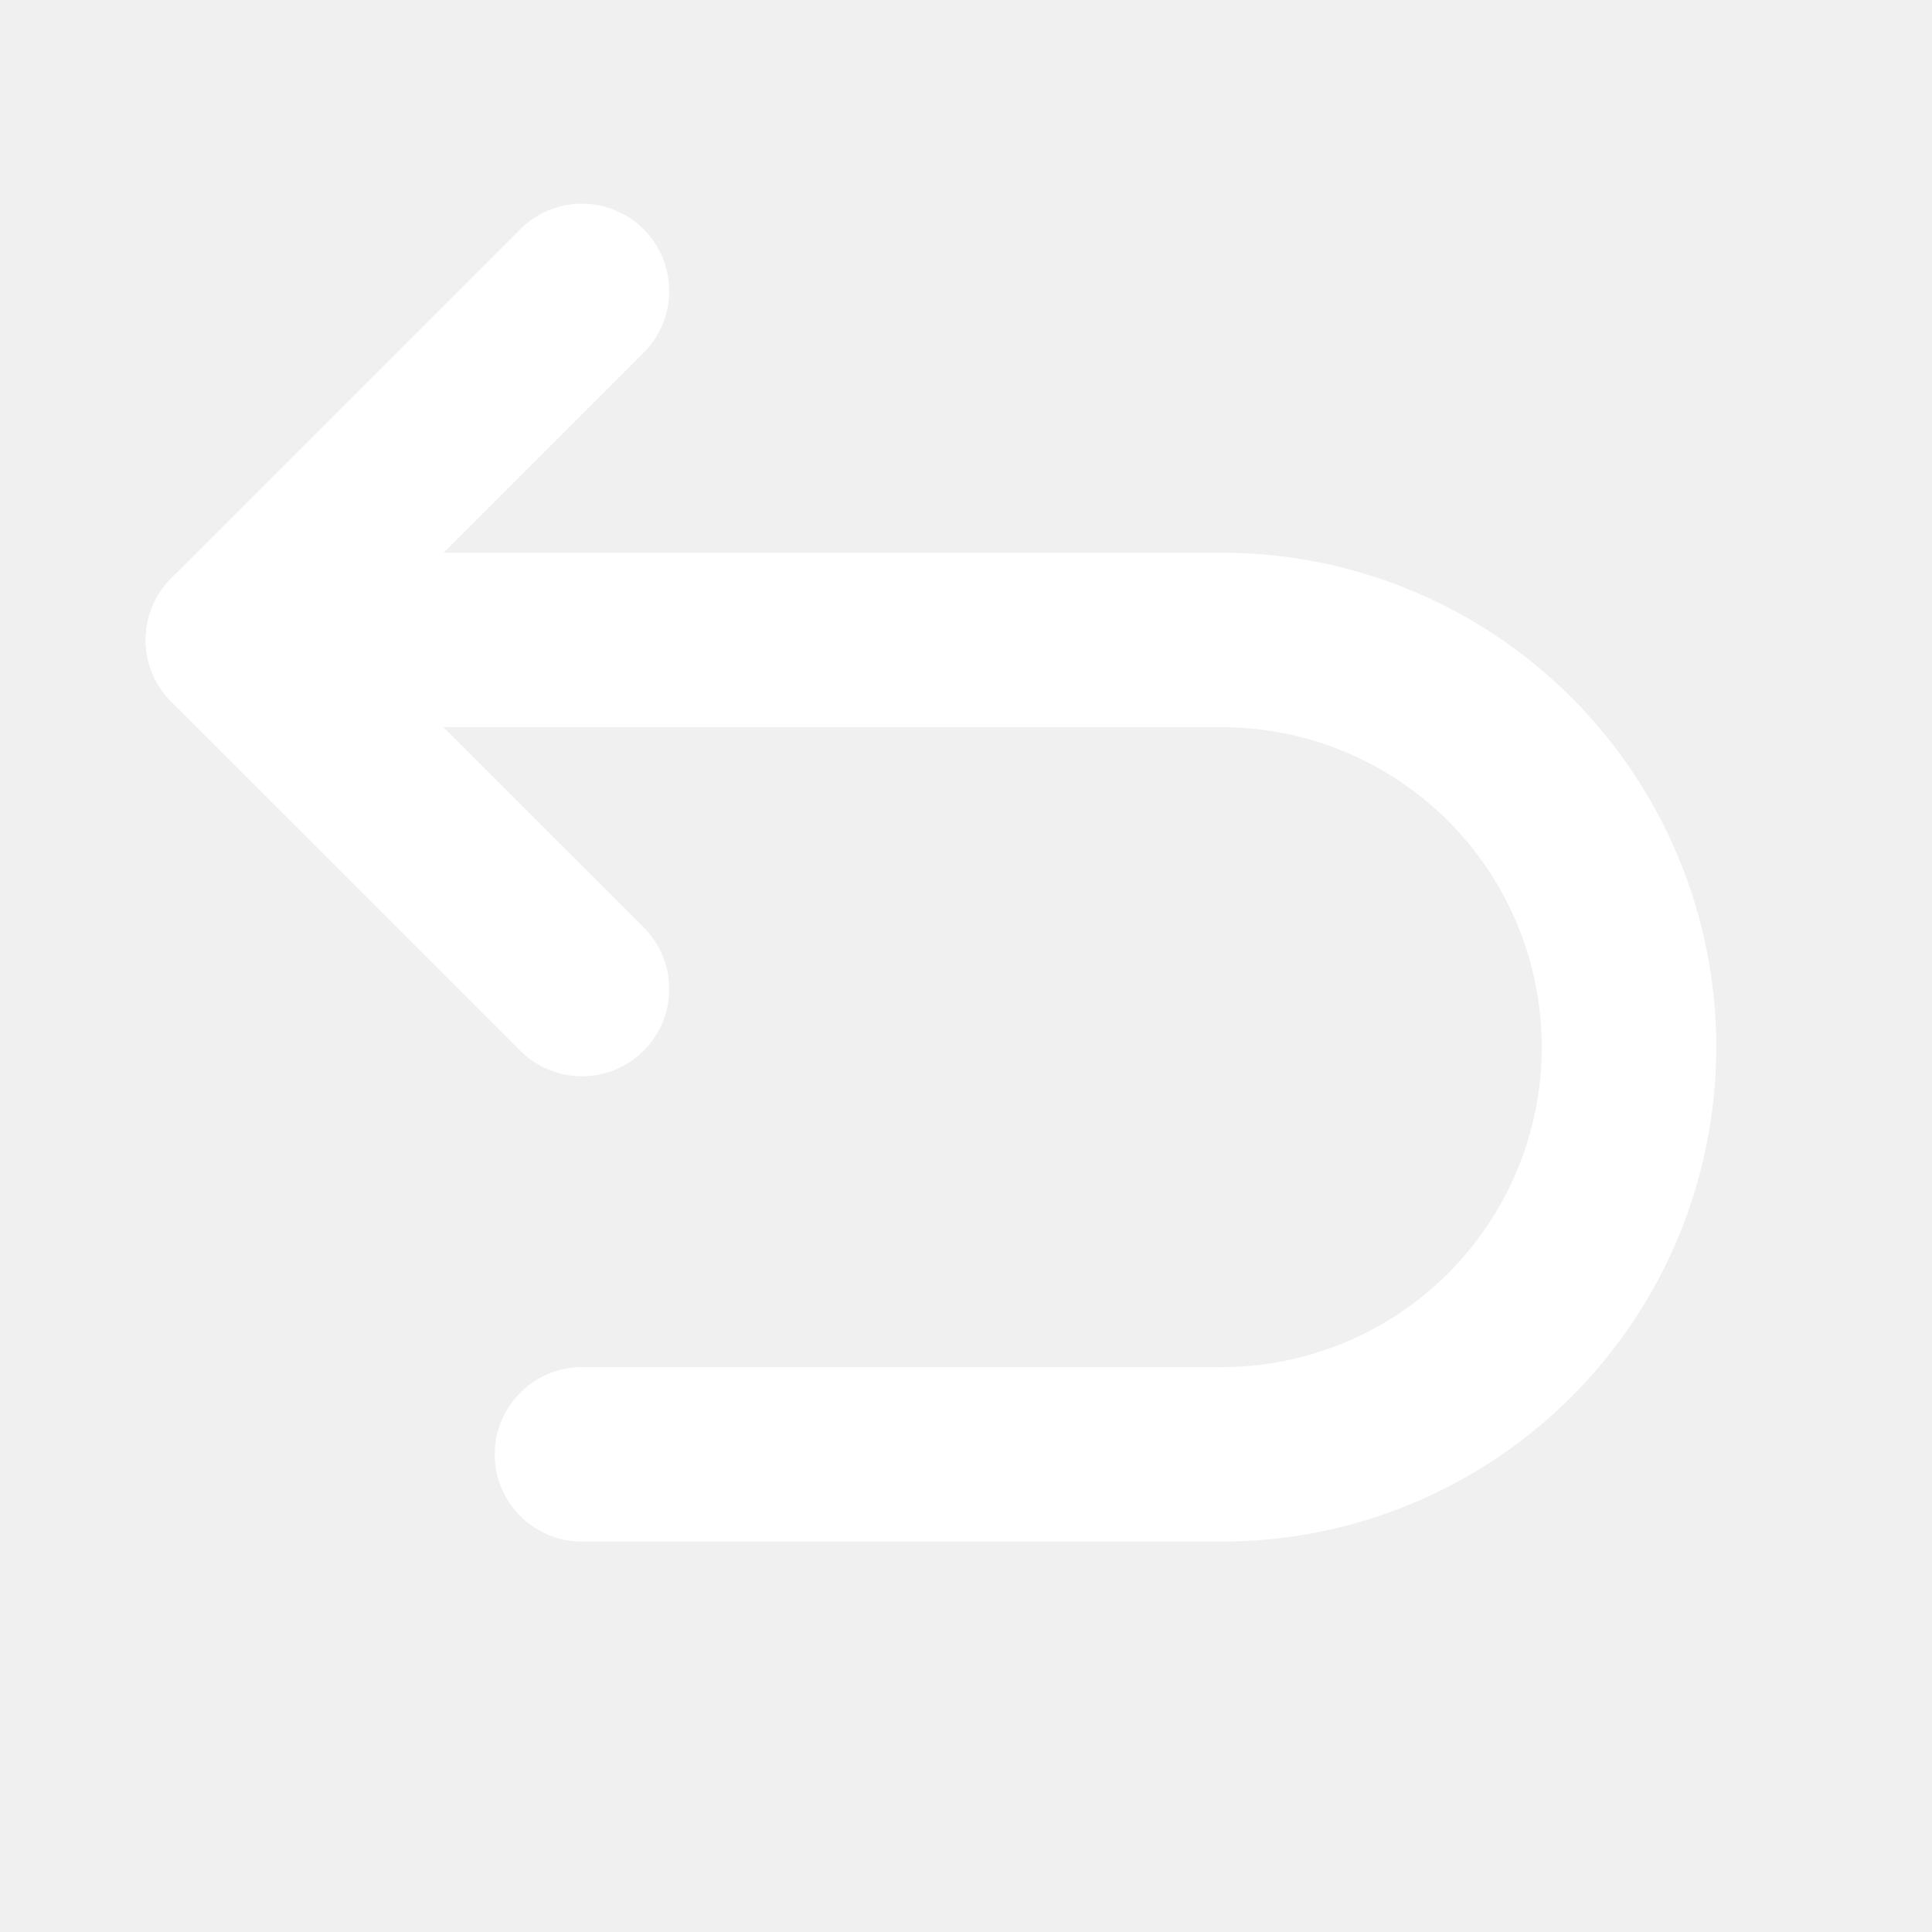
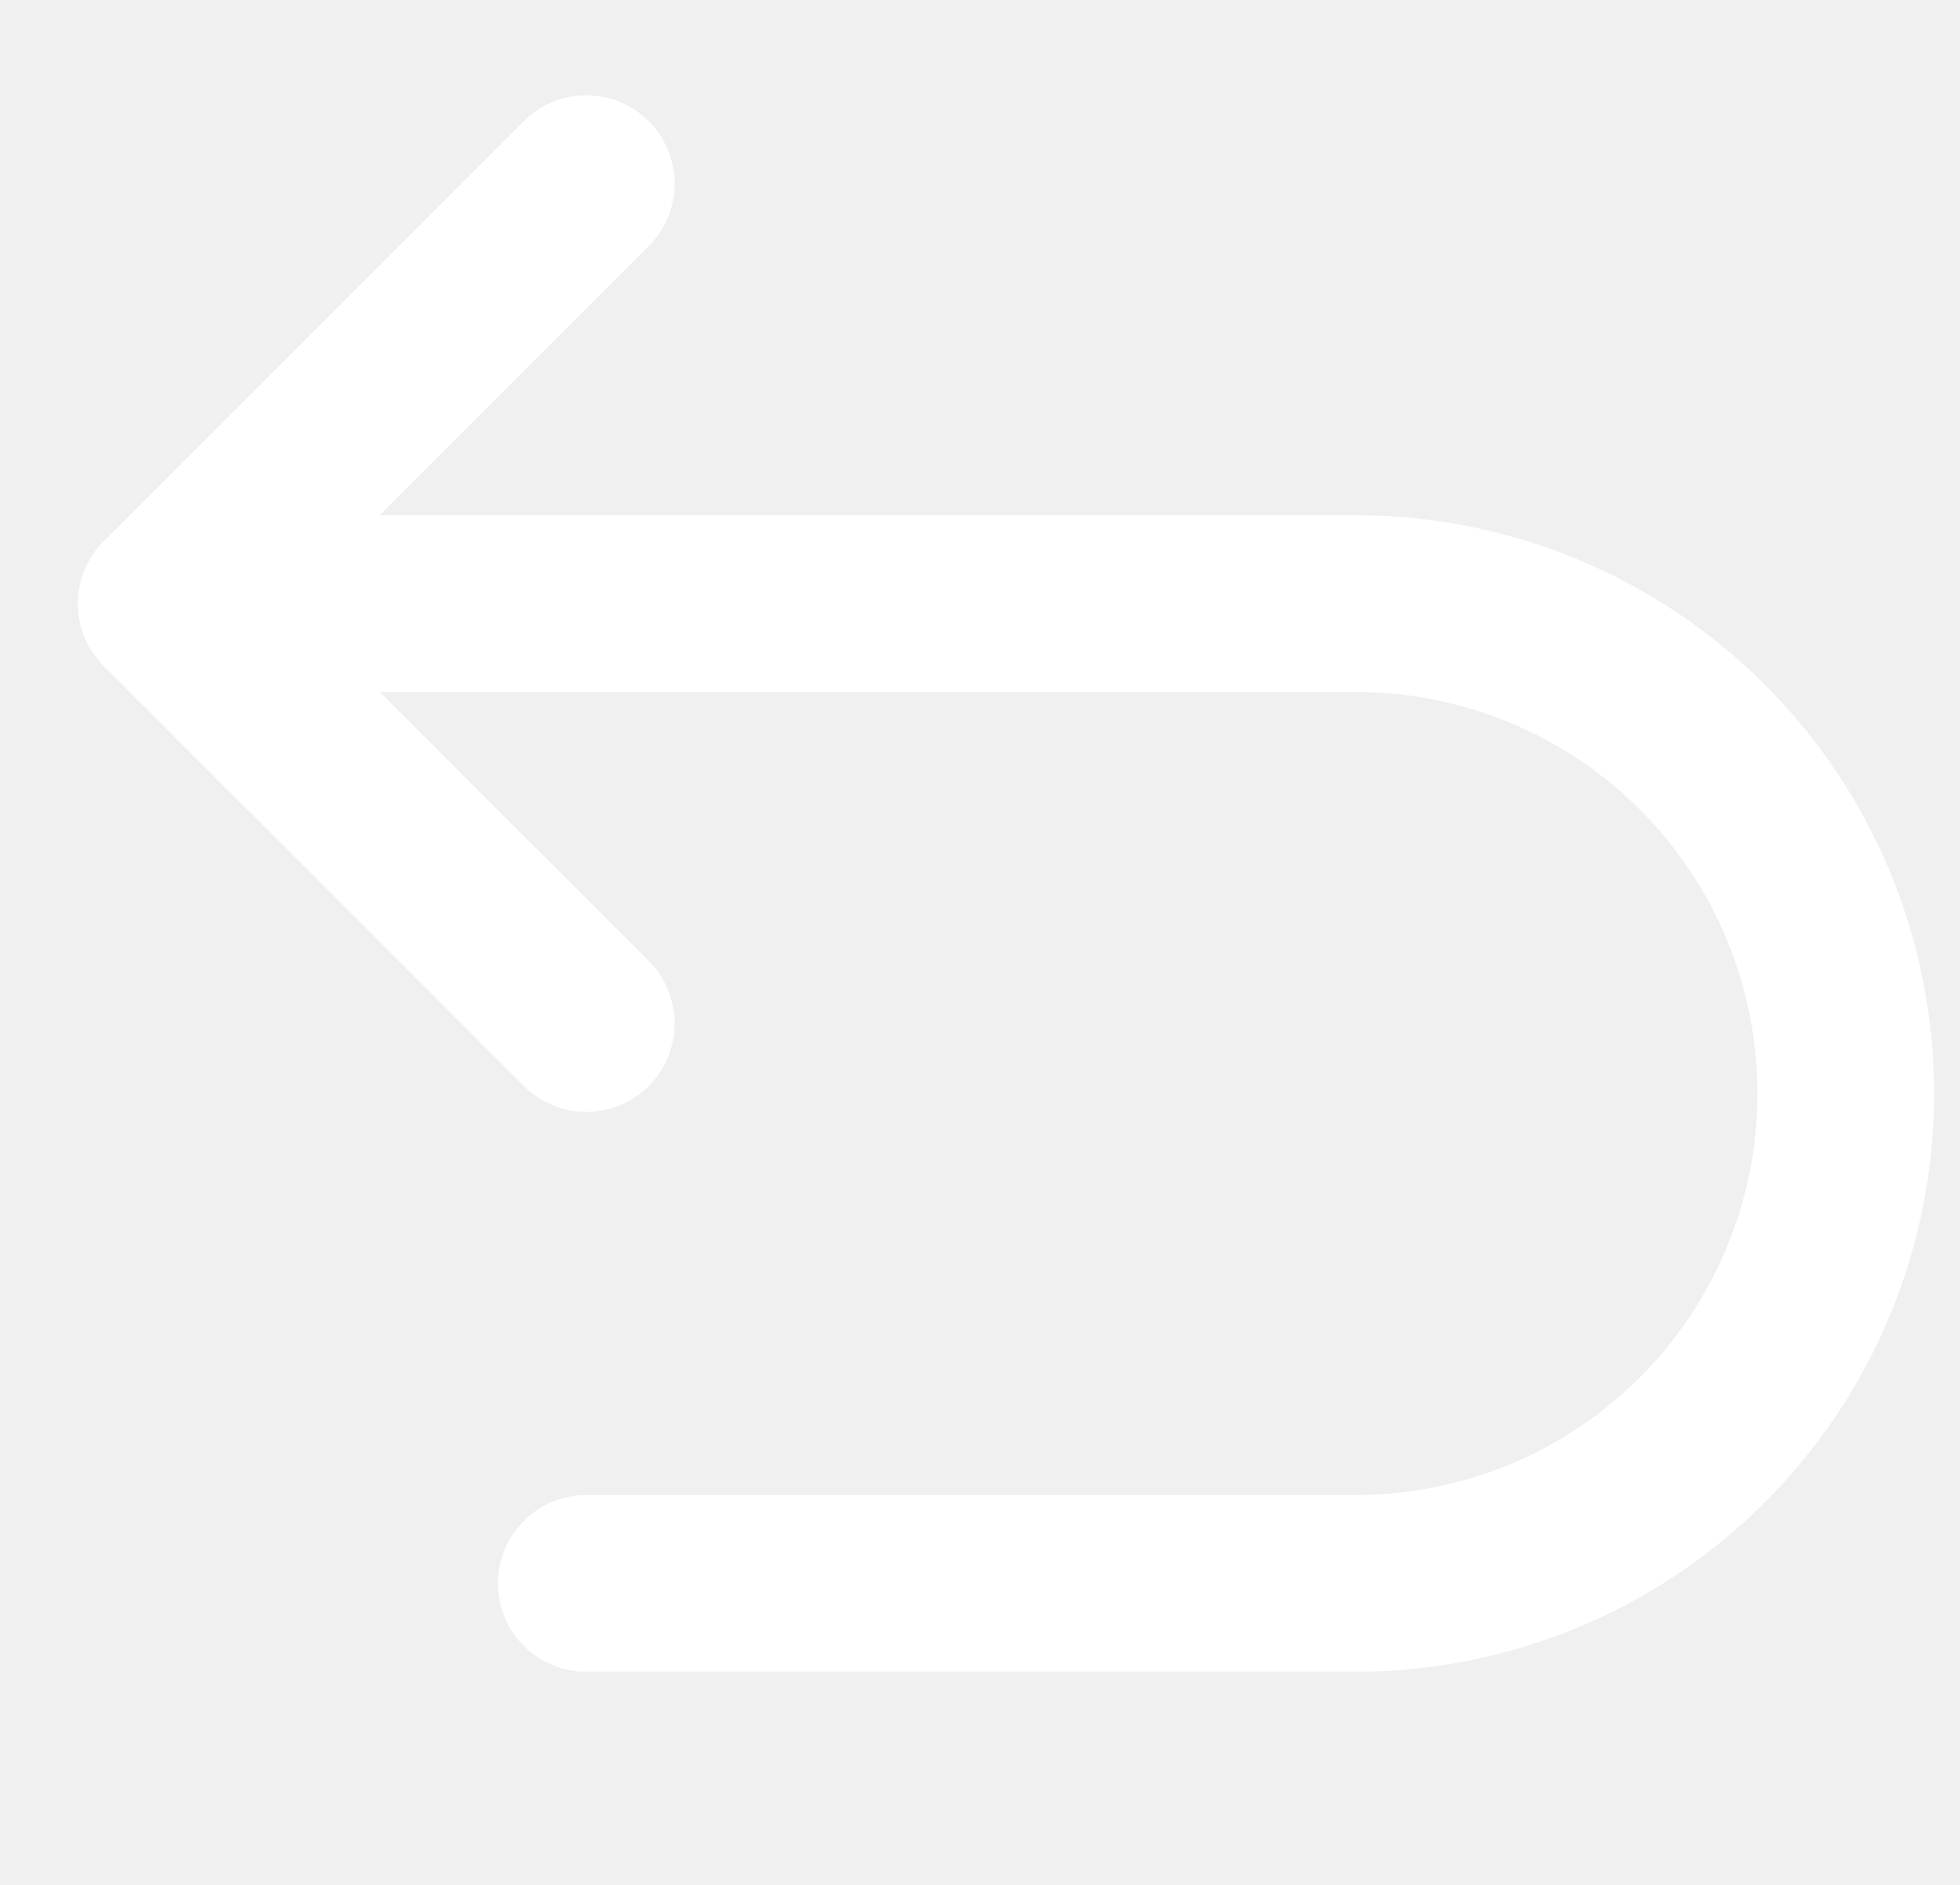
- <svg xmlns="http://www.w3.org/2000/svg" width="22" height="22" viewBox="0 0 22 22" fill="none">
-   <path d="M6.627 11.262L2.652 7.288L6.627 3.313" stroke="white" stroke-width="1.987" stroke-linecap="round" stroke-linejoin="round" />
-   <path d="M6.627 16.561H13.913C15.143 16.561 16.322 16.072 17.192 15.203C18.061 14.333 18.55 13.154 18.55 11.924V11.924C18.55 11.315 18.43 10.712 18.197 10.149C17.964 9.587 17.622 9.076 17.192 8.645C16.761 8.215 16.25 7.873 15.688 7.64C15.125 7.407 14.522 7.287 13.913 7.287H2.652" stroke="white" stroke-width="1.987" stroke-linecap="round" stroke-linejoin="round" />
+ <svg xmlns="http://www.w3.org/2000/svg" width="26" height="25" viewBox="0 0 26 25" fill="none">
+   <path d="M7.777 13.575L2.207 8.006L7.777 2.436" stroke="white" stroke-width="2.344" stroke-linecap="round" stroke-linejoin="round" />
+   <path d="M7.777 21.001H17.988C19.711 21.001 21.363 20.317 22.582 19.098C23.801 17.88 24.485 16.227 24.485 14.503V14.503C24.485 13.65 24.317 12.805 23.991 12.017C23.664 11.229 23.186 10.512 22.582 9.909C21.979 9.305 21.262 8.827 20.474 8.5C19.686 8.174 18.841 8.006 17.988 8.006H2.207" stroke="white" stroke-width="2.344" stroke-linecap="round" stroke-linejoin="round" />
</svg>
